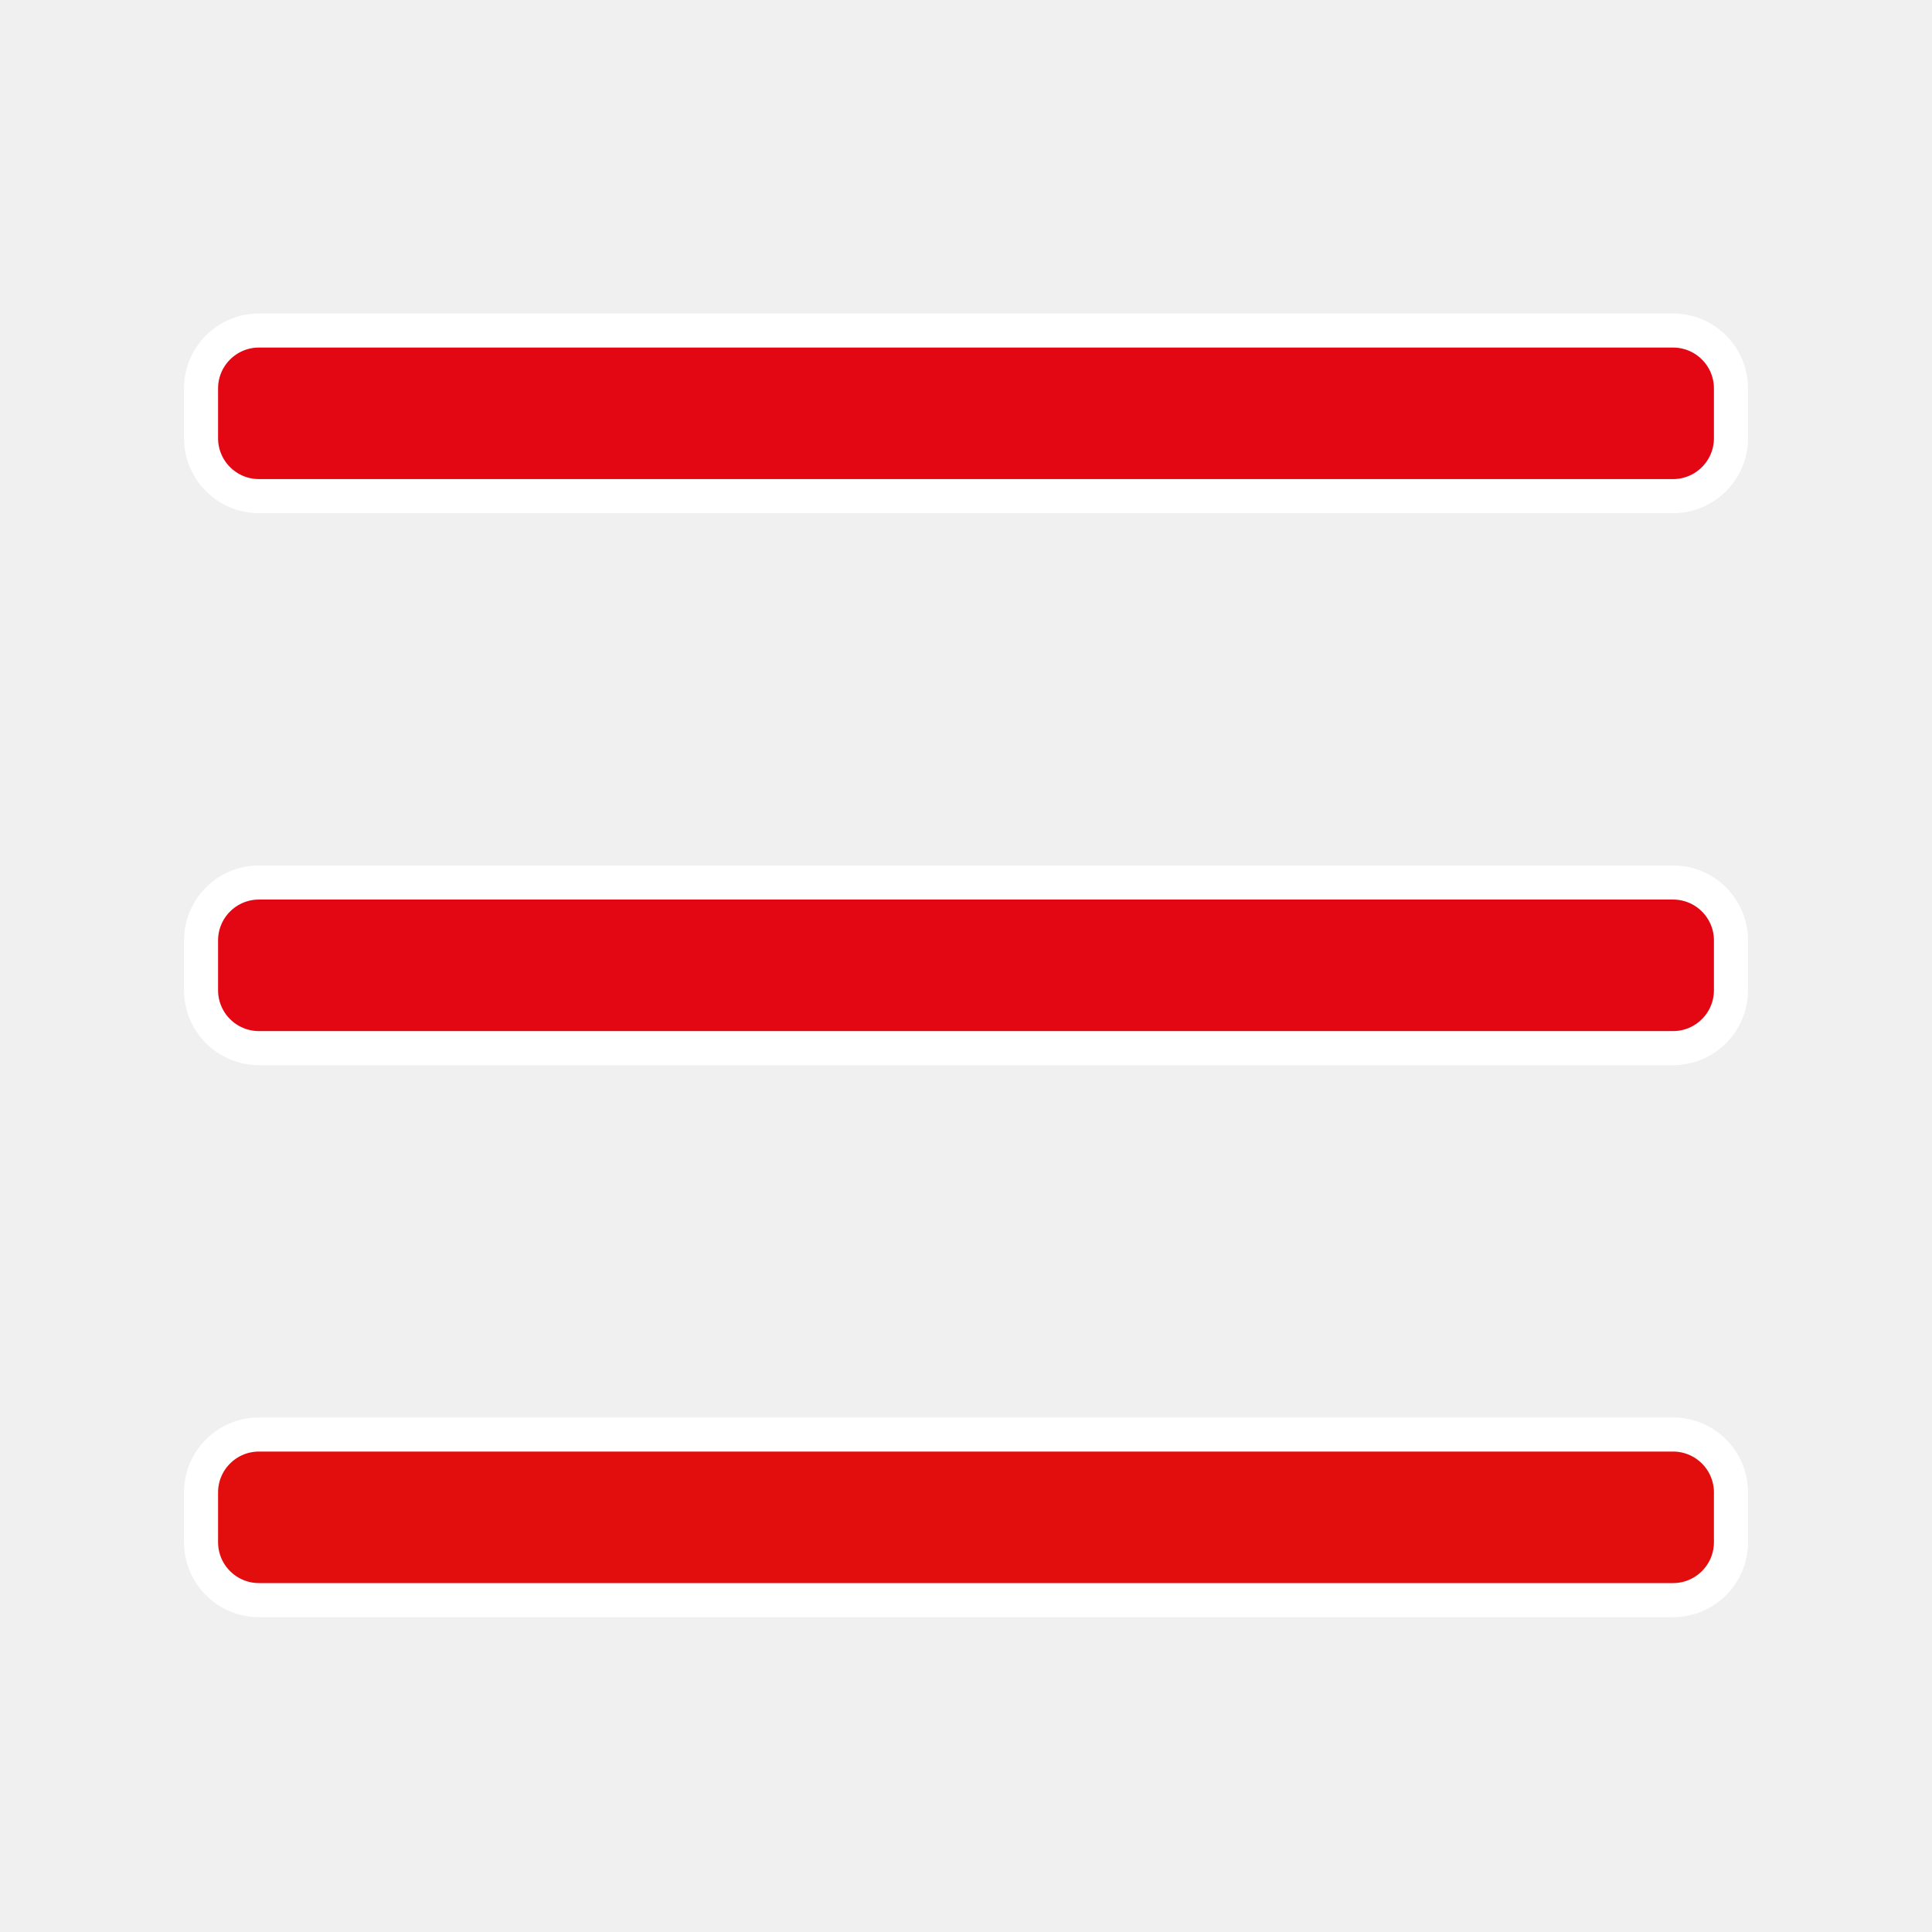
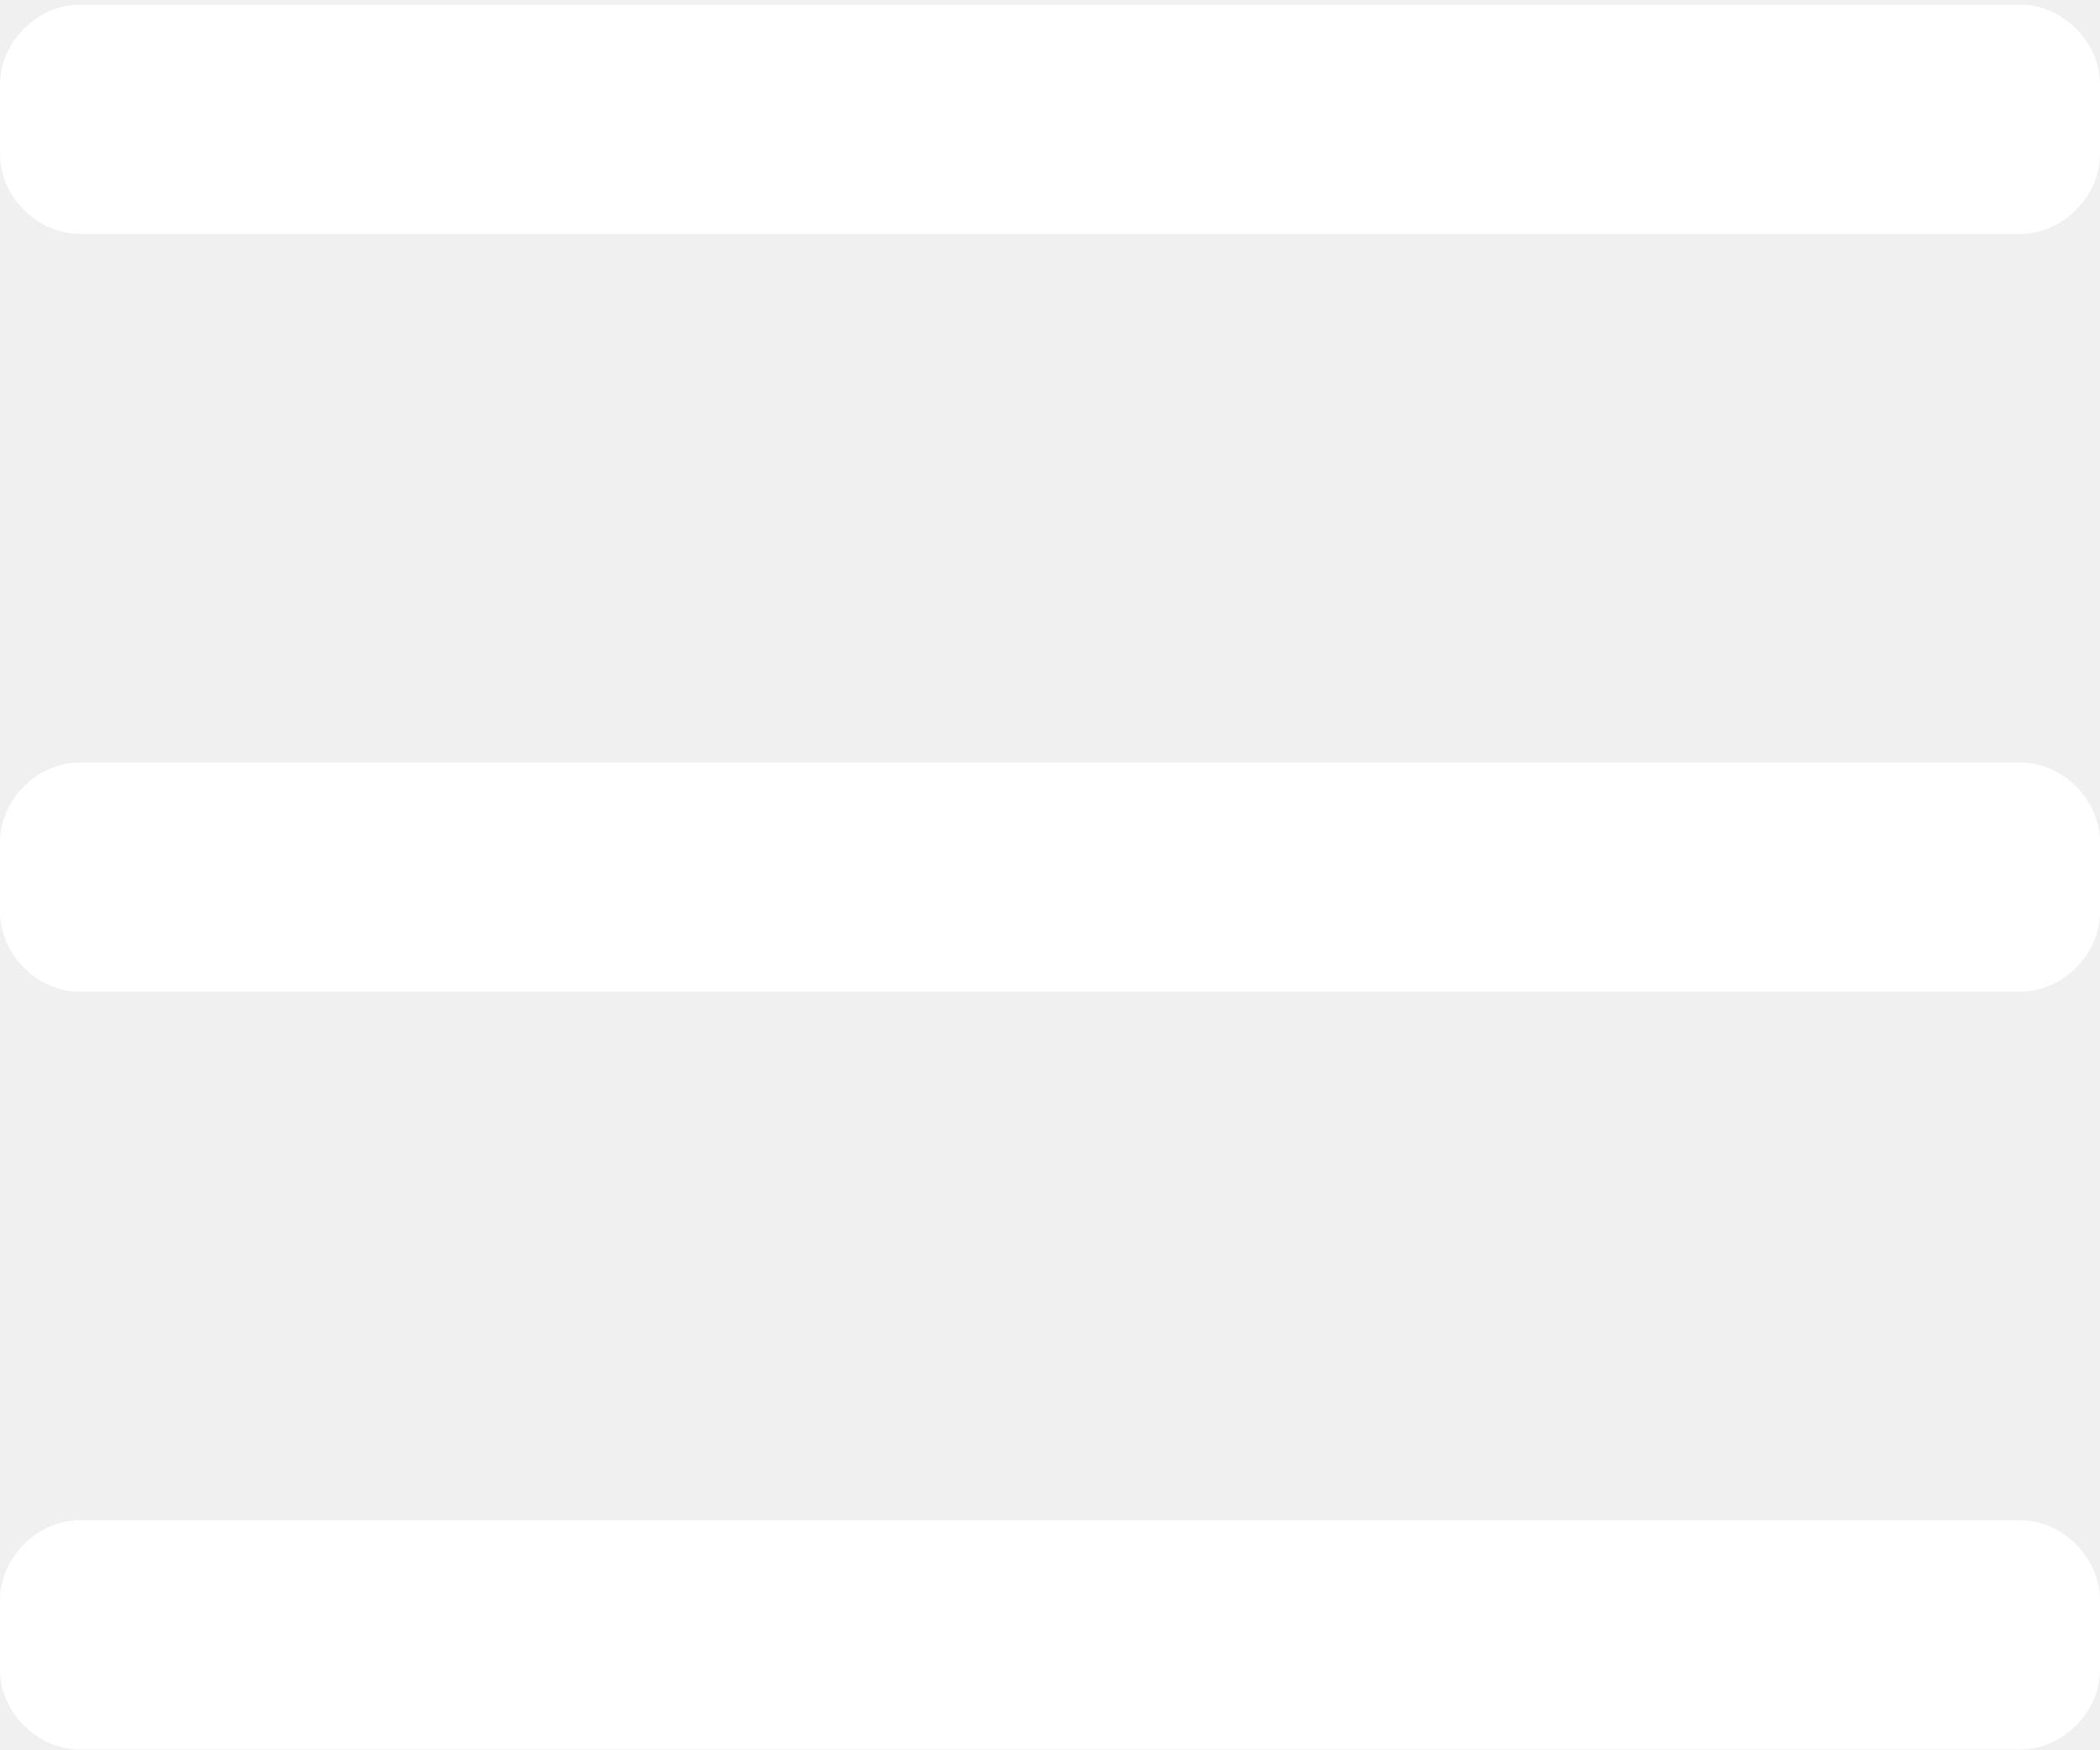
- <svg xmlns="http://www.w3.org/2000/svg" id="b33d8cce-737c-4799-afa6-b332823edae8" data-name="Capa 1" viewBox="0 0 56.7 56.7">
-   <rect x="5.9" y="9.7" width="44.9" height="4.86" rx="1.7" style="fill:#e30613;stroke:#fff;stroke-miterlimit:10" />
-   <rect x="5.9" y="25.9" width="44.9" height="4.86" rx="1.7" style="fill:#e30613;stroke:#fff;stroke-miterlimit:10" />
-   <rect x="5.9" y="42.1" width="44.9" height="4.86" rx="1.7" style="fill:#e20e0e;stroke:#fff;stroke-miterlimit:10" />
-   <rect width="56.7" height="56.69" style="fill:none" />
+ <svg xmlns="http://www.w3.org/2000/svg" version="1.1" id="b33d8cce-737c-4799-afa6-b332823edae8" x="0px" y="0px" viewBox="0 0 44.9 37.4" style="enable-background:new 0 0 44.9 37.4;" xml:space="preserve">
+   <style type="text/css">
+ 	.st0{fill:#FFFFFF;}
+ </style>
+   <path class="st0" d="M1.7,0.1h41.5c0.9,0,1.7,0.8,1.7,1.7v1.5c0,0.9-0.8,1.7-1.7,1.7H1.7C0.8,5,0,4.2,0,3.3V1.8  C0,0.9,0.8,0.1,1.7,0.1z" />
+   <path class="st0" d="M1.7,16.3h41.5c0.9,0,1.7,0.8,1.7,1.7v1.5c0,0.9-0.8,1.7-1.7,1.7H1.7c-0.9,0-1.7-0.8-1.7-1.7V18  C0,17.1,0.8,16.3,1.7,16.3z" />
+   <path class="st0" d="M1.7,32.5h41.5c0.9,0,1.7,0.8,1.7,1.7v1.5c0,0.9-0.8,1.7-1.7,1.7H1.7c-0.9,0-1.7-0.8-1.7-1.7v-1.5  C0,33.3,0.8,32.5,1.7,32.5z" />
</svg>
